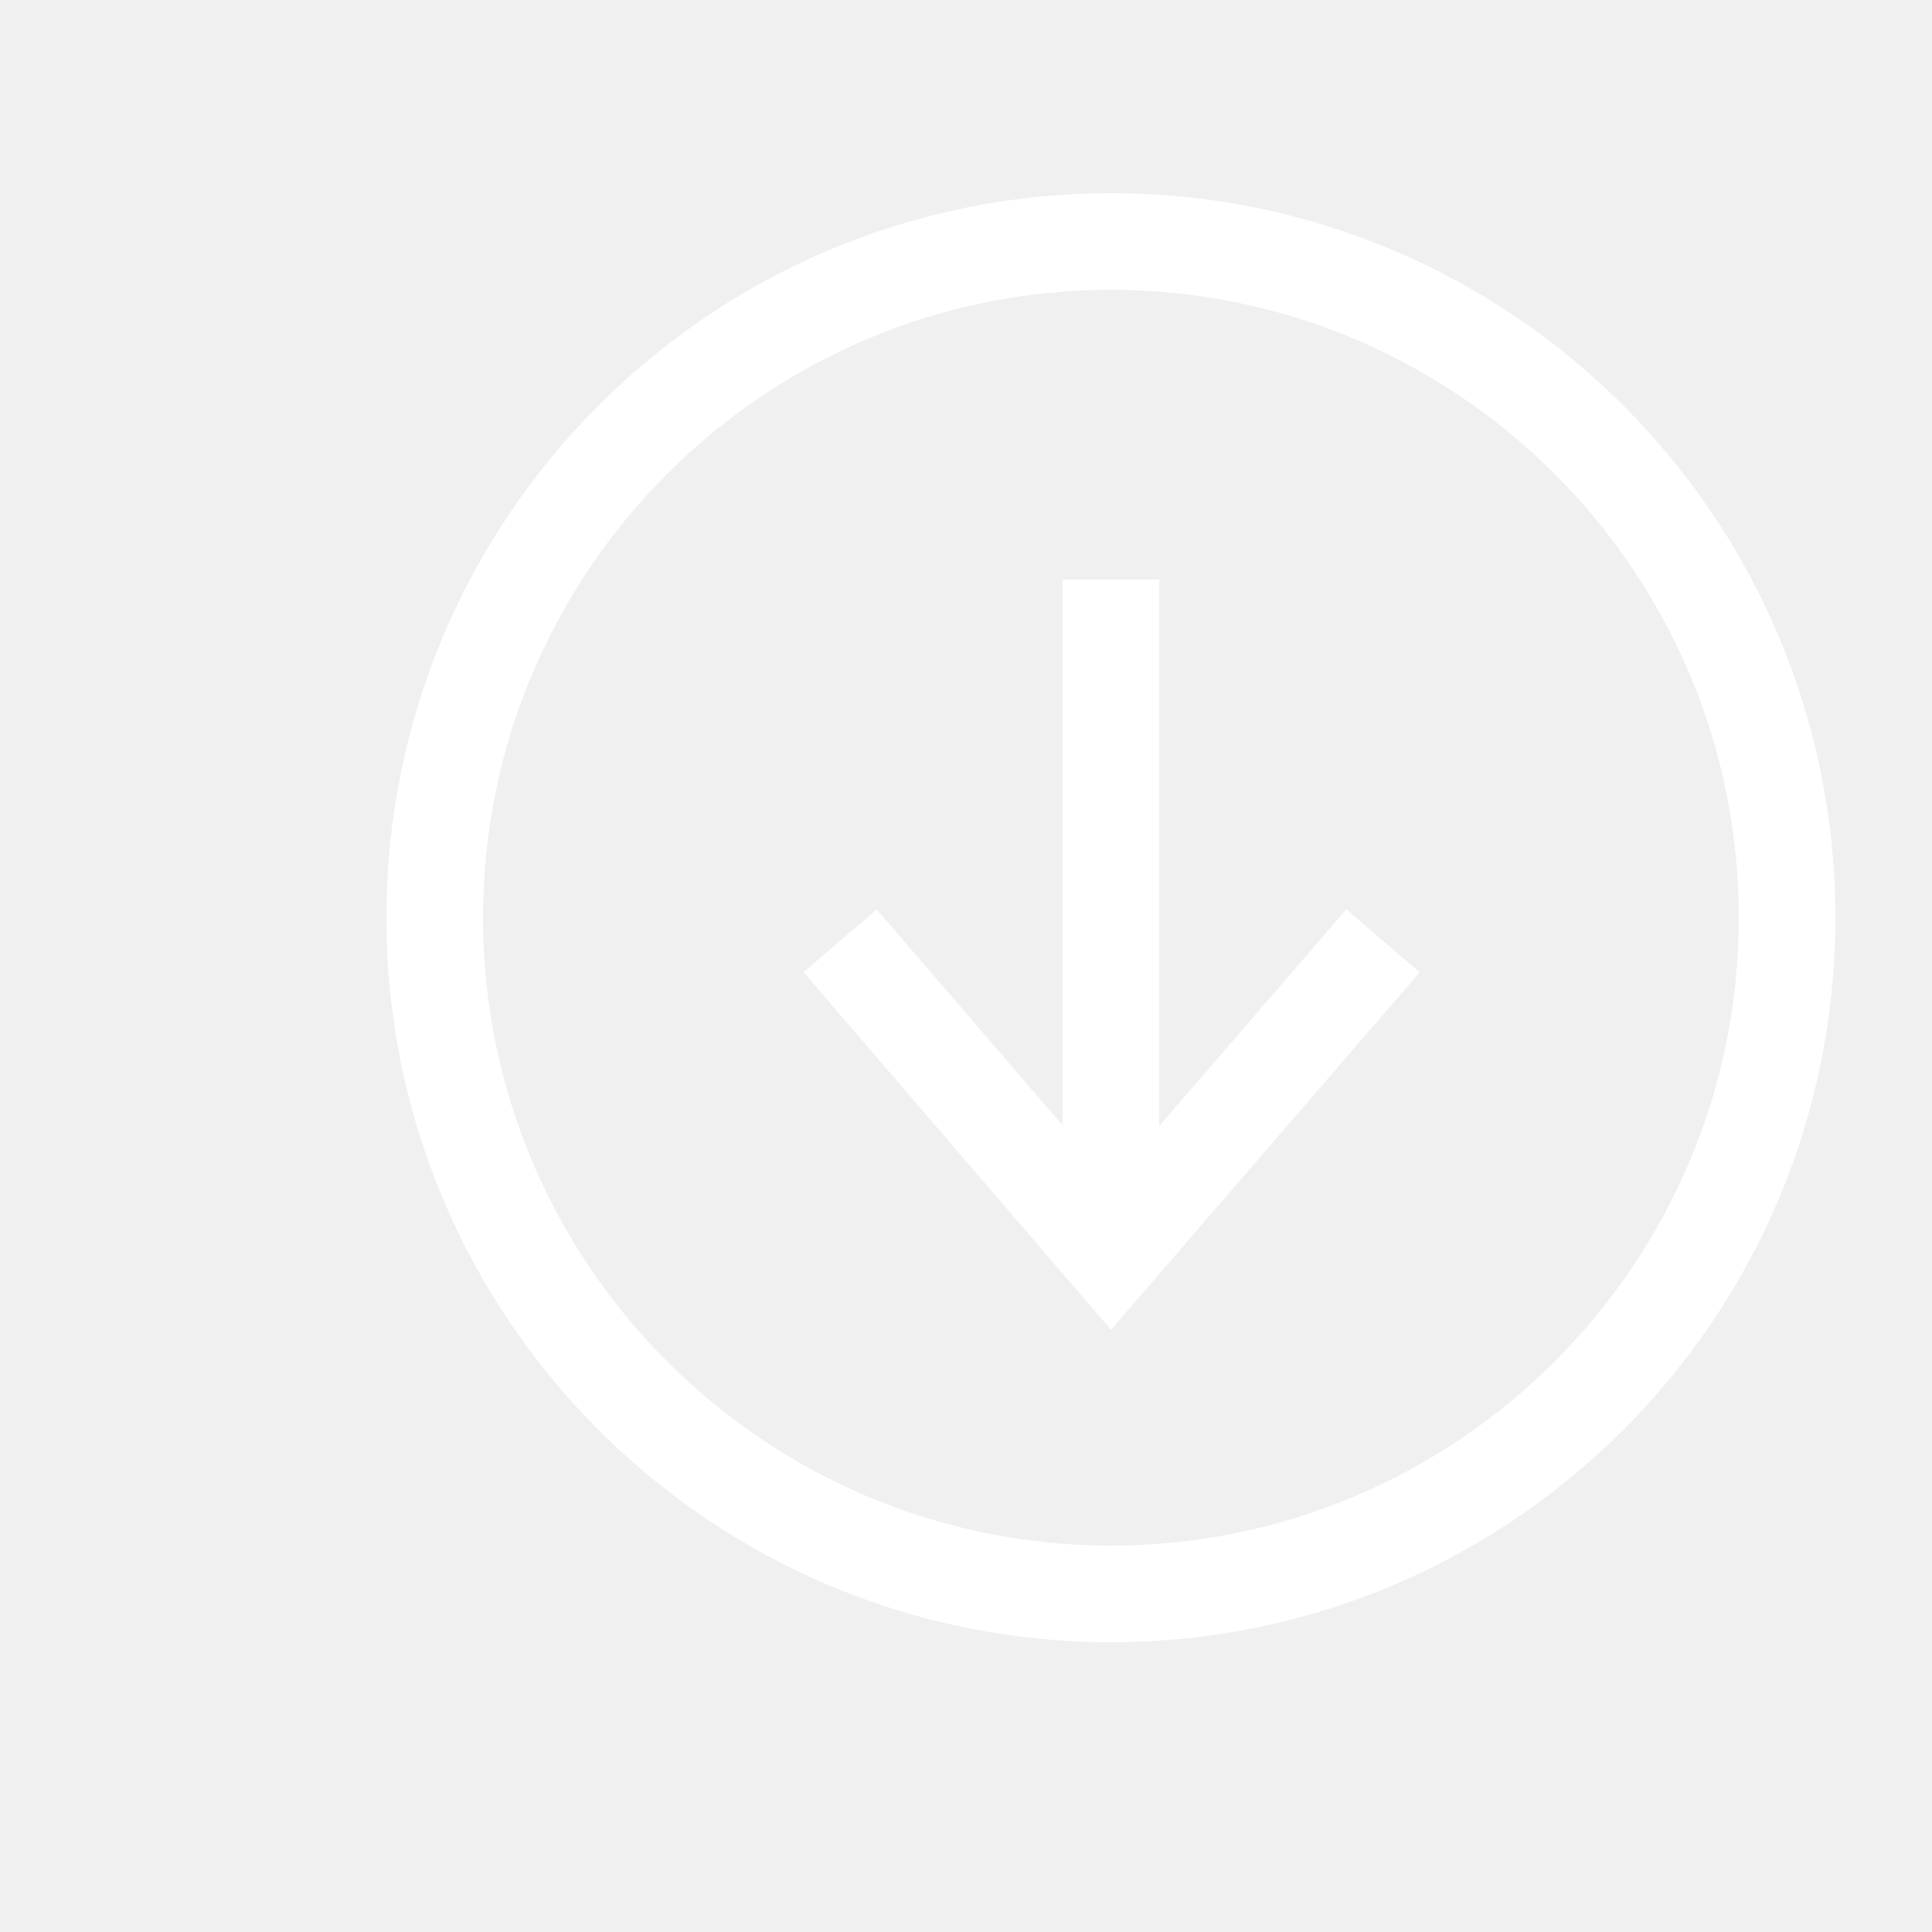
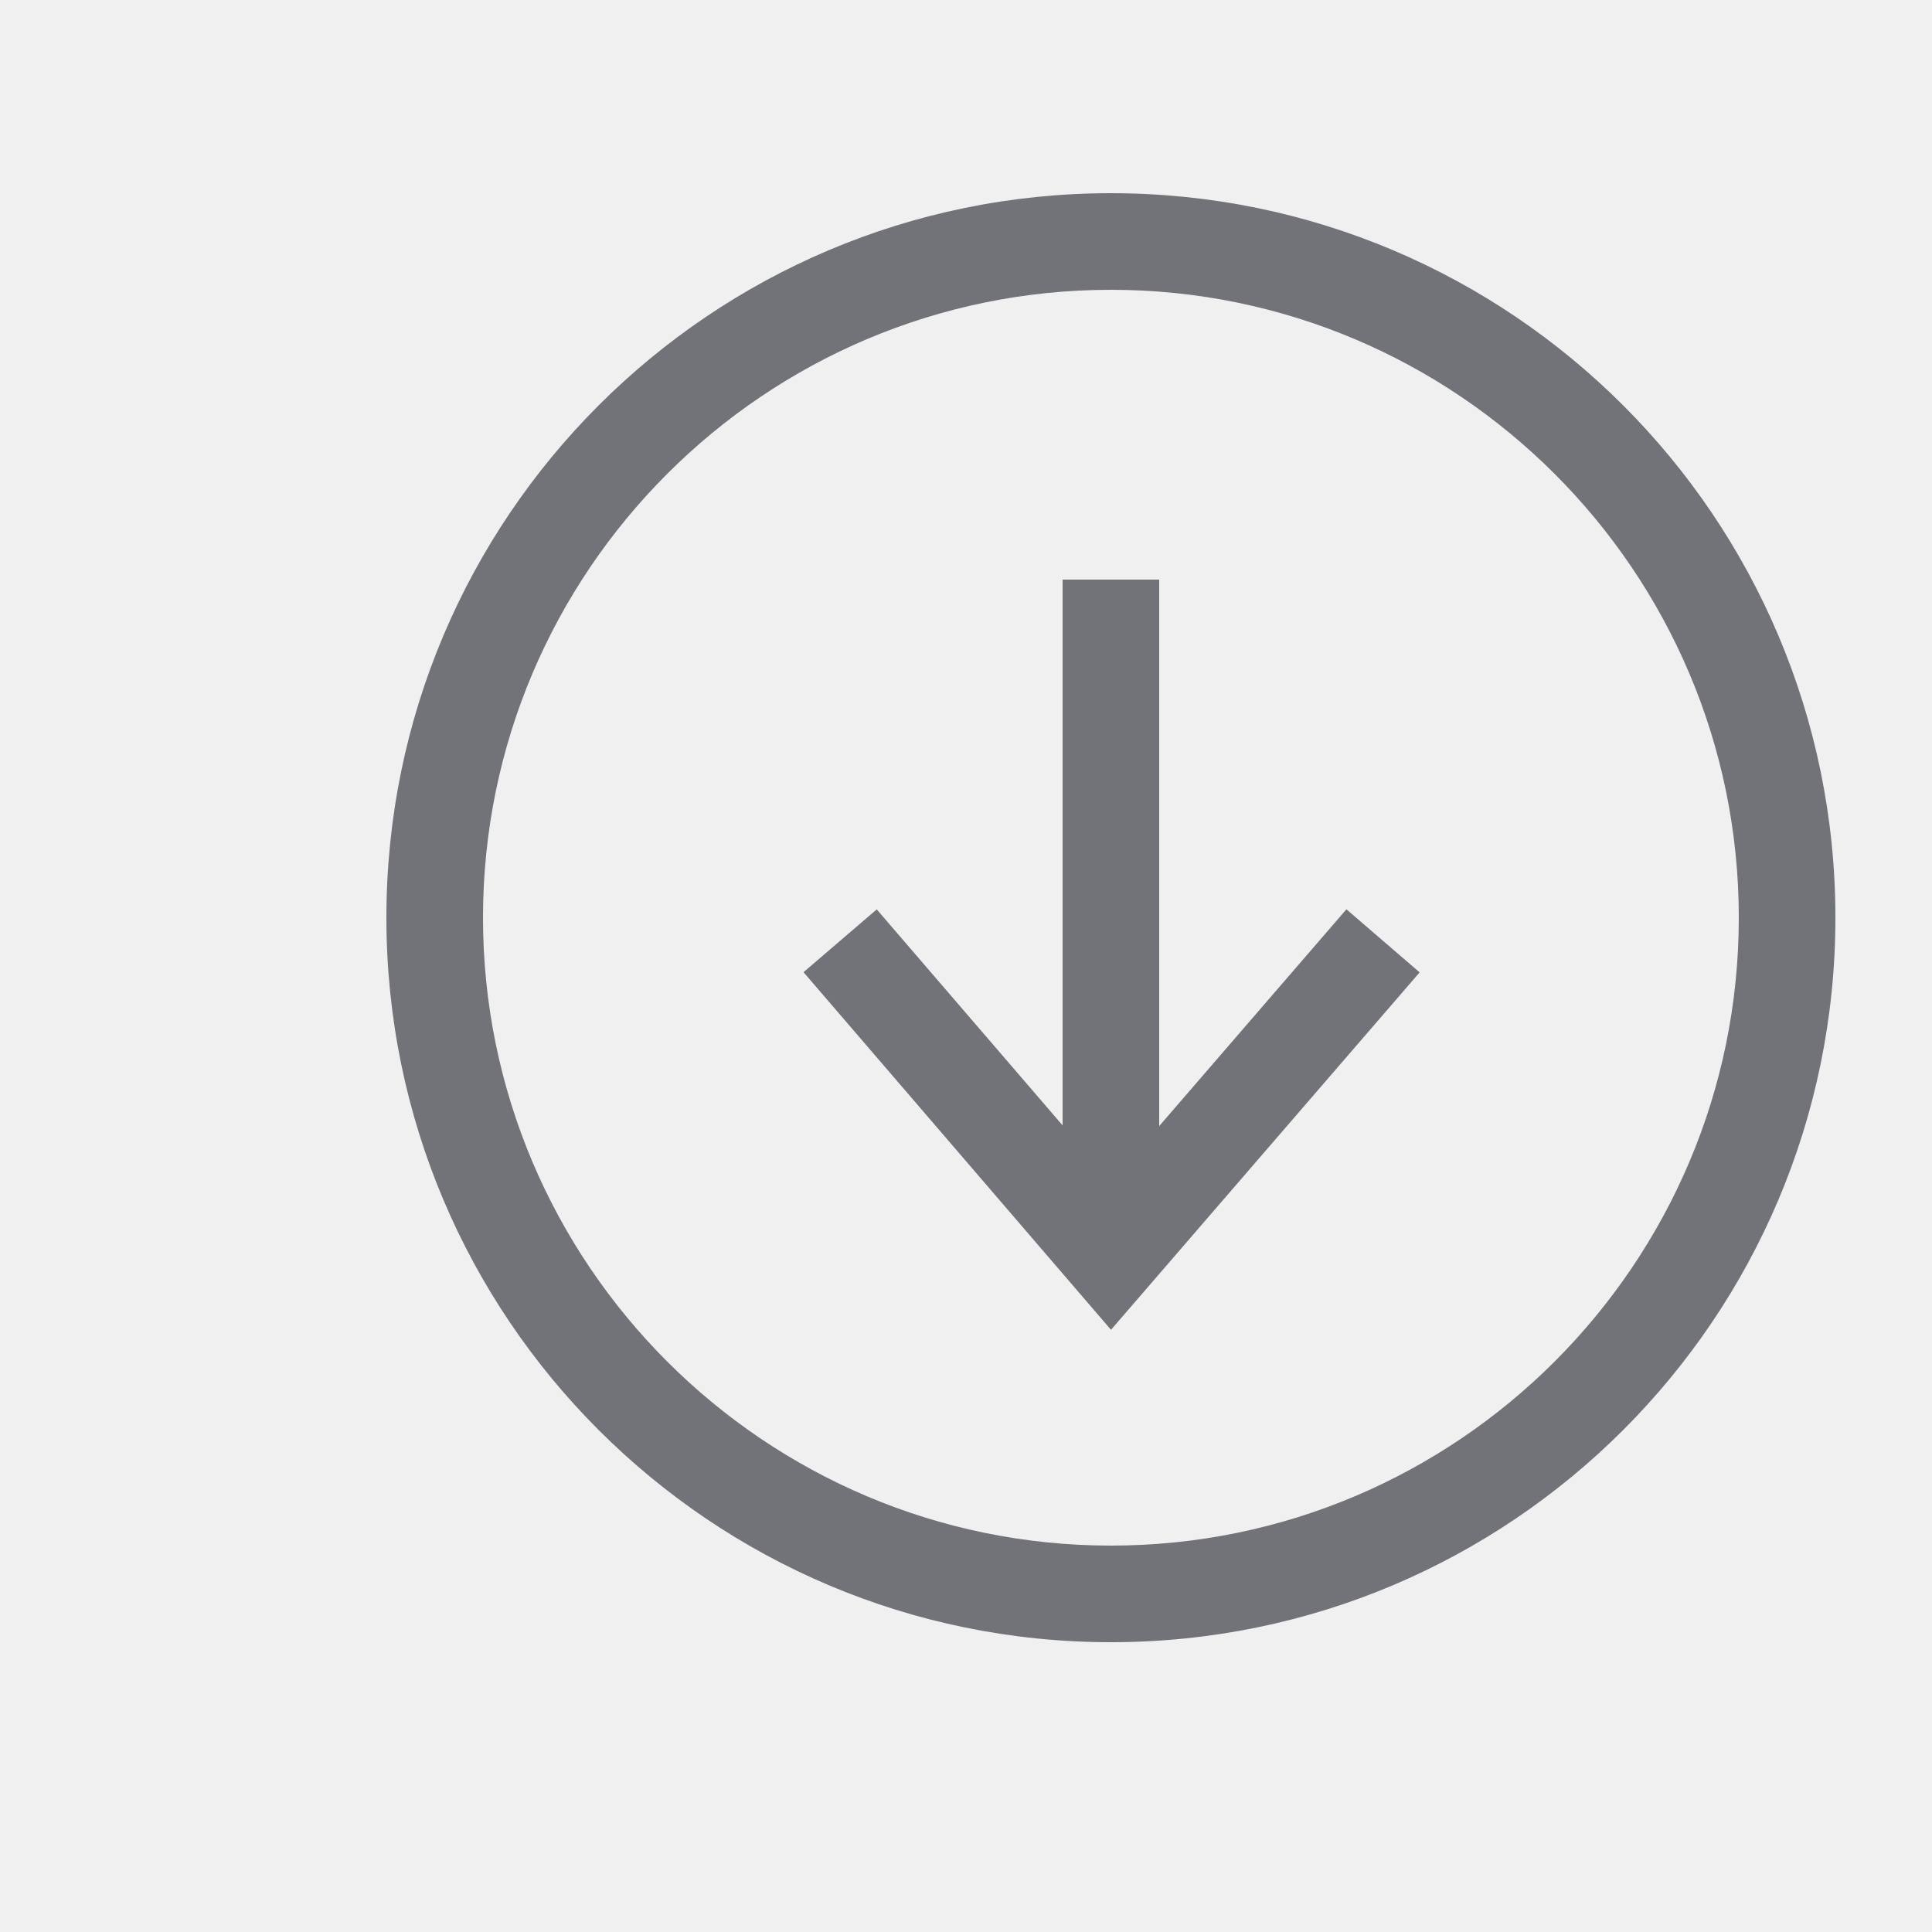
<svg xmlns="http://www.w3.org/2000/svg" viewBox="0 0 20 20">
-   <path d="M12 11.657V6h-1v5.65L9.076 9.414l-.758.65 3.183 3.702 3.195-3.7-.758-.653L12 11.657zM11.5 2C7.358 2 4 5.358 4 9.5c0 4.142 3.358 7.5 7.5 7.5 4.142 0 7.5-3.358 7.5-7.5C19 5.358 15.642 2 11.5 2zm0 14C7.916 16 5 13.084 5 9.5S7.916 3 11.5 3 18 5.916 18 9.5 15.084 16 11.5 16z" fill="#ffffff" fill-rule="evenodd" />
+   <path d="M12 11.657V6h-1v5.65L9.076 9.414l-.758.65 3.183 3.702 3.195-3.7-.758-.653L12 11.657zM11.5 2C7.358 2 4 5.358 4 9.5c0 4.142 3.358 7.5 7.5 7.5 4.142 0 7.5-3.358 7.5-7.5C19 5.358 15.642 2 11.5 2zm0 14C7.916 16 5 13.084 5 9.5S7.916 3 11.5 3 18 5.916 18 9.5 15.084 16 11.5 16z" fill="#717378" fill-rule="evenodd" />
</svg>
